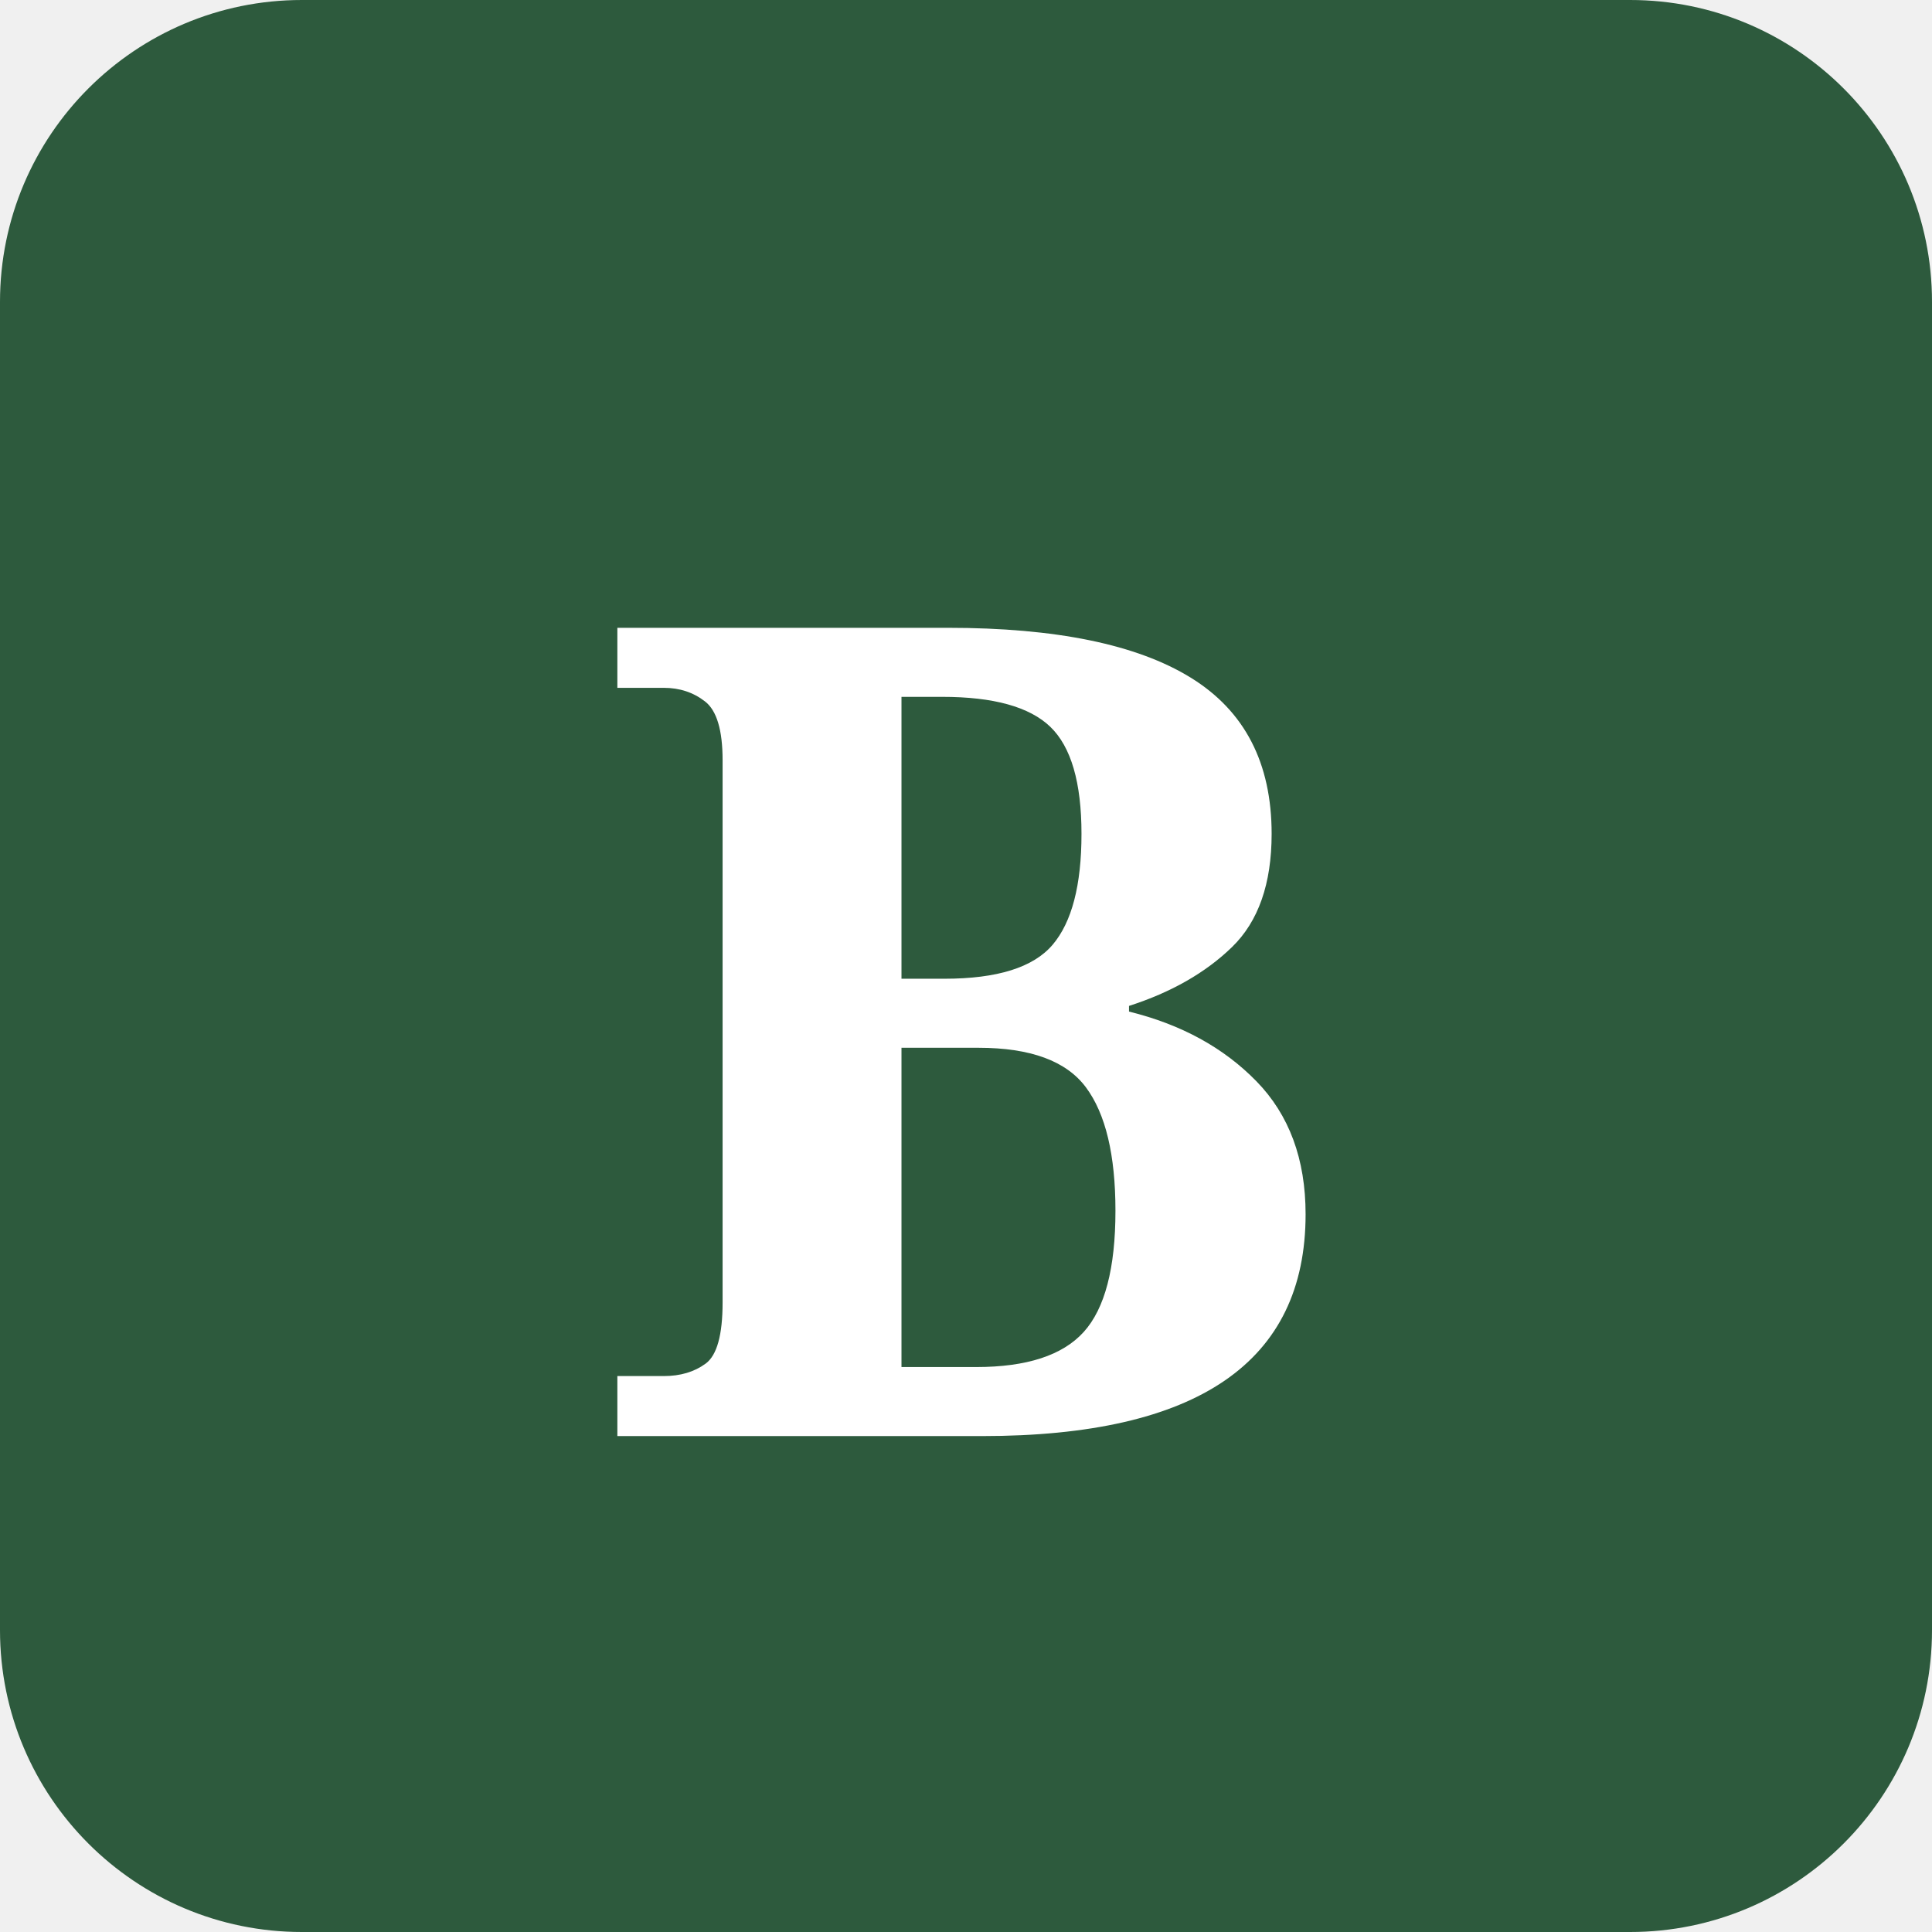
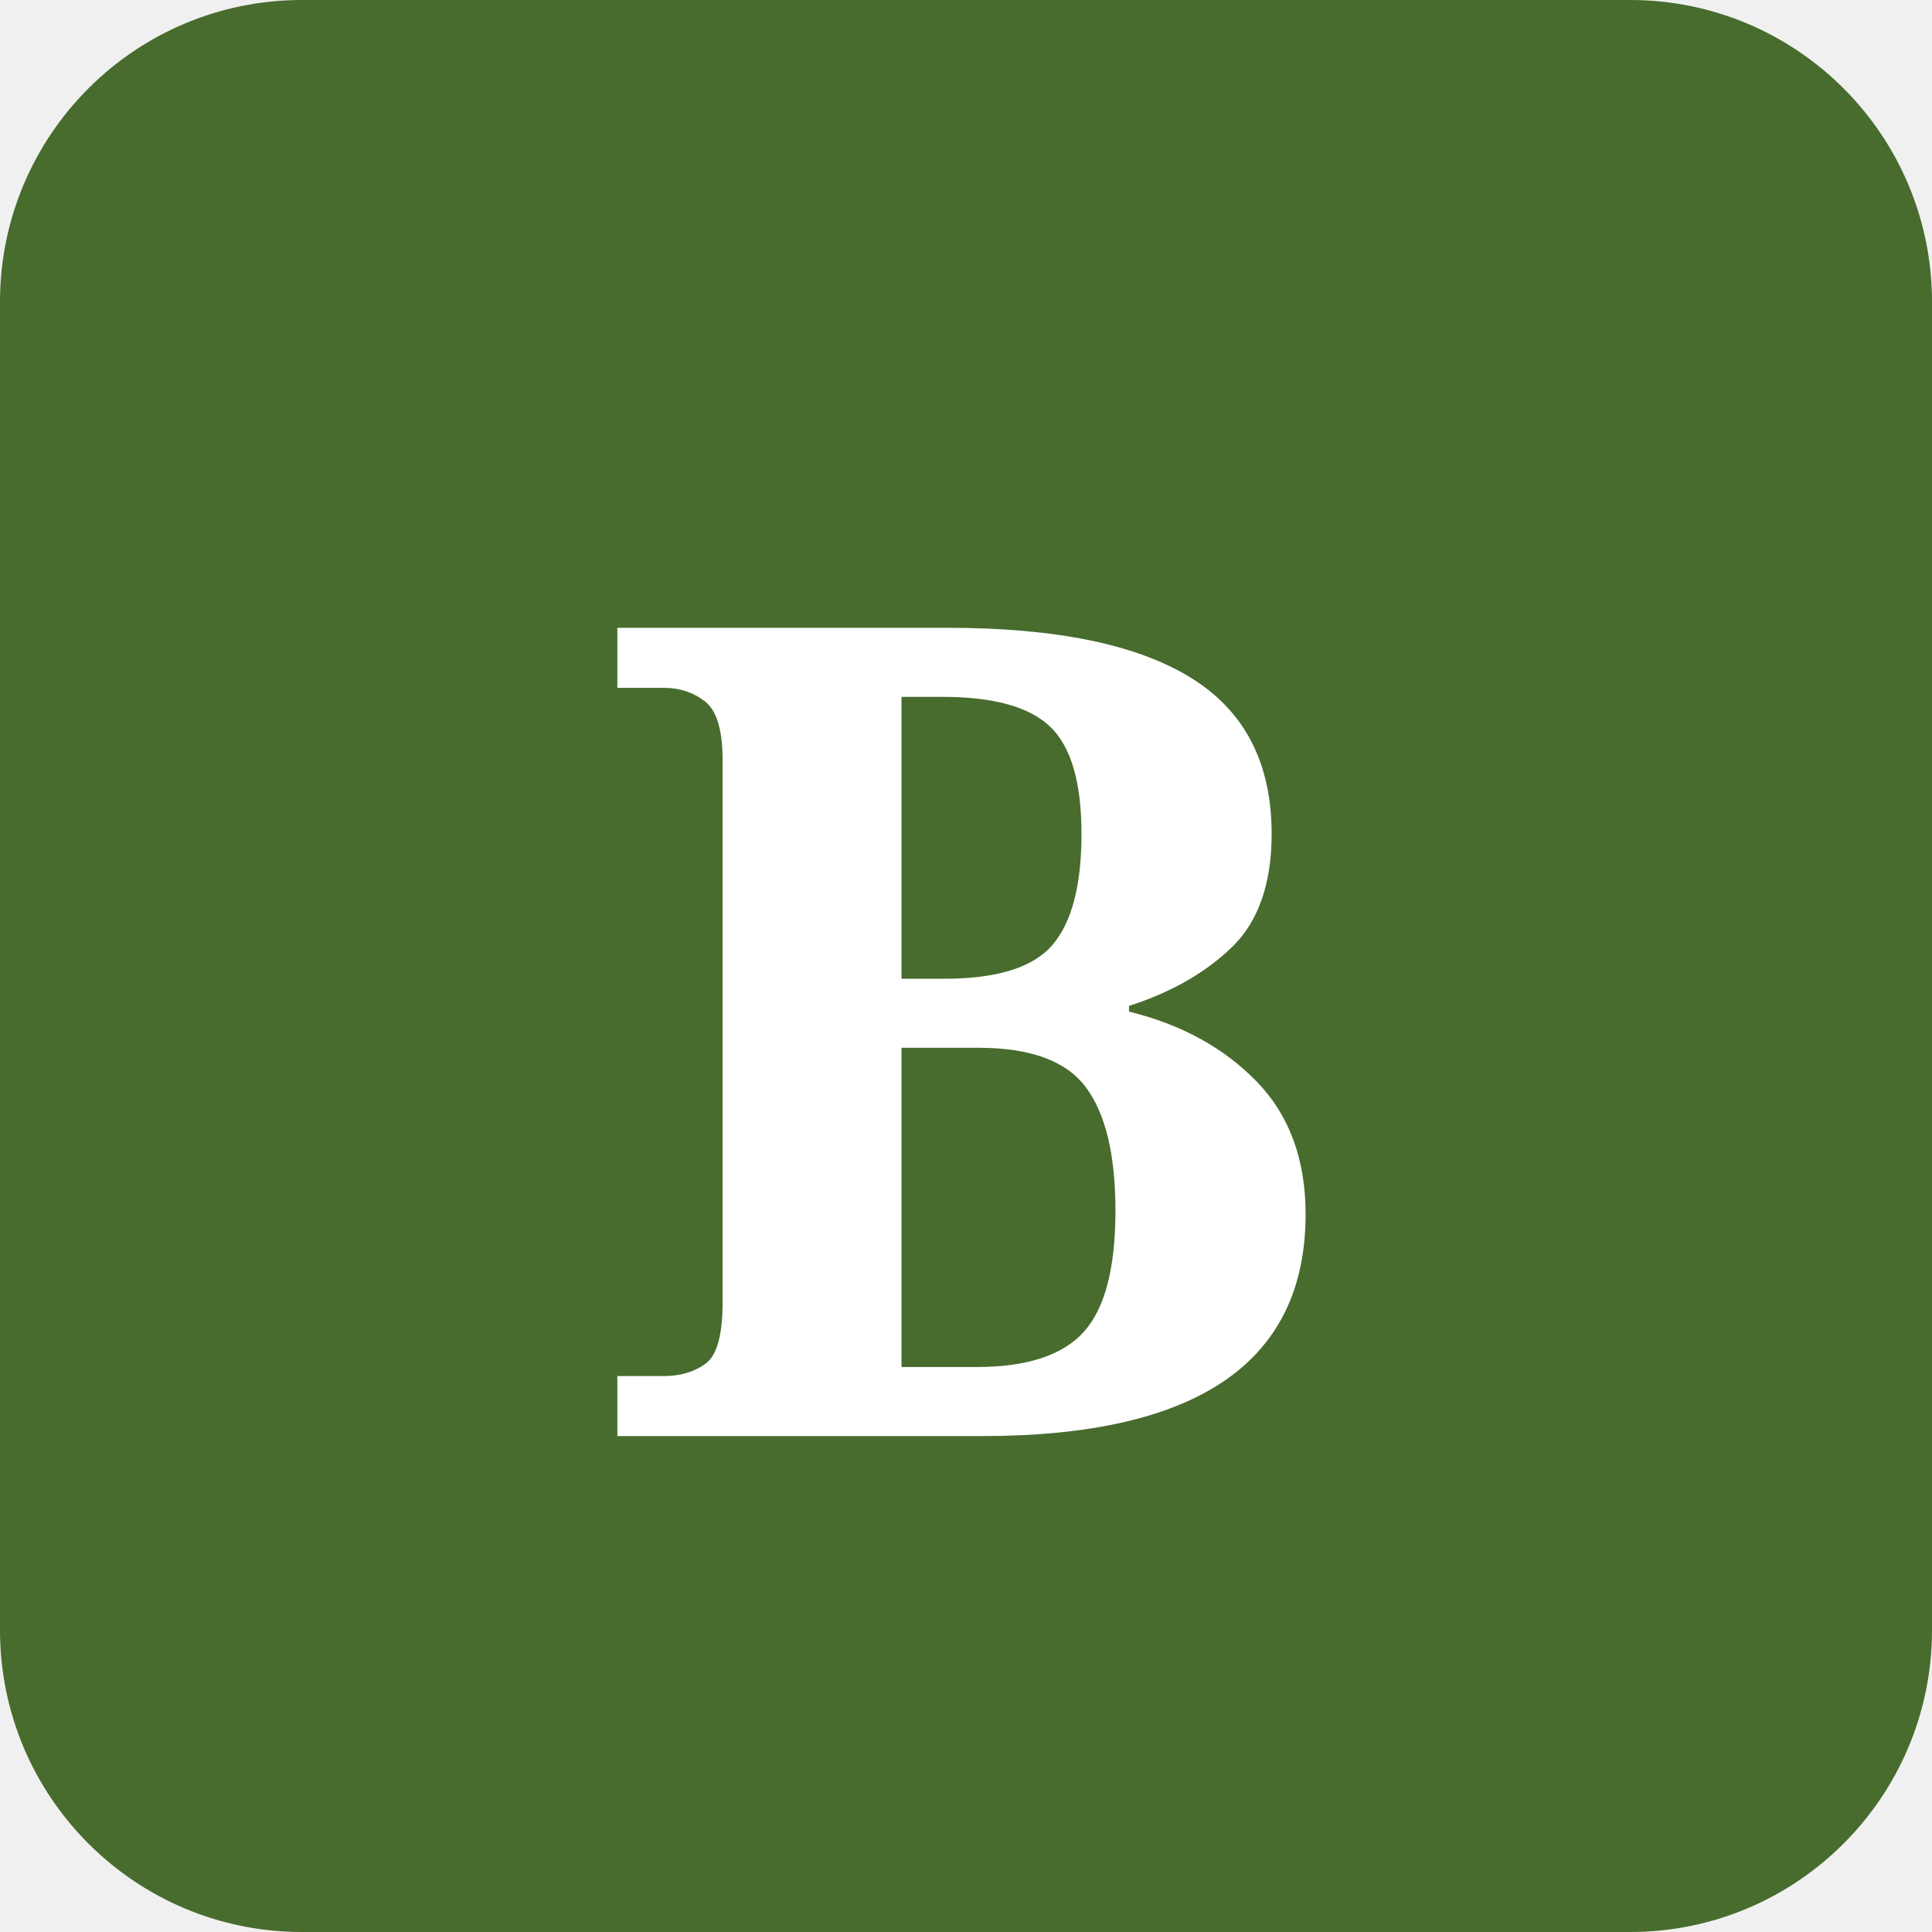
<svg xmlns="http://www.w3.org/2000/svg" viewBox="0 0 512 512">
-   <rect width="512" height="512" rx="80" fill="#2D5A3D" />
+   <rect width="512" height="512" rx="80" fill="#476C2E" />
  <text x="50%" y="54%" font-family="Georgia,serif" font-size="300" font-weight="700" fill="#ffffff" text-anchor="middle" dominant-baseline="middle">B</text>
</svg>
